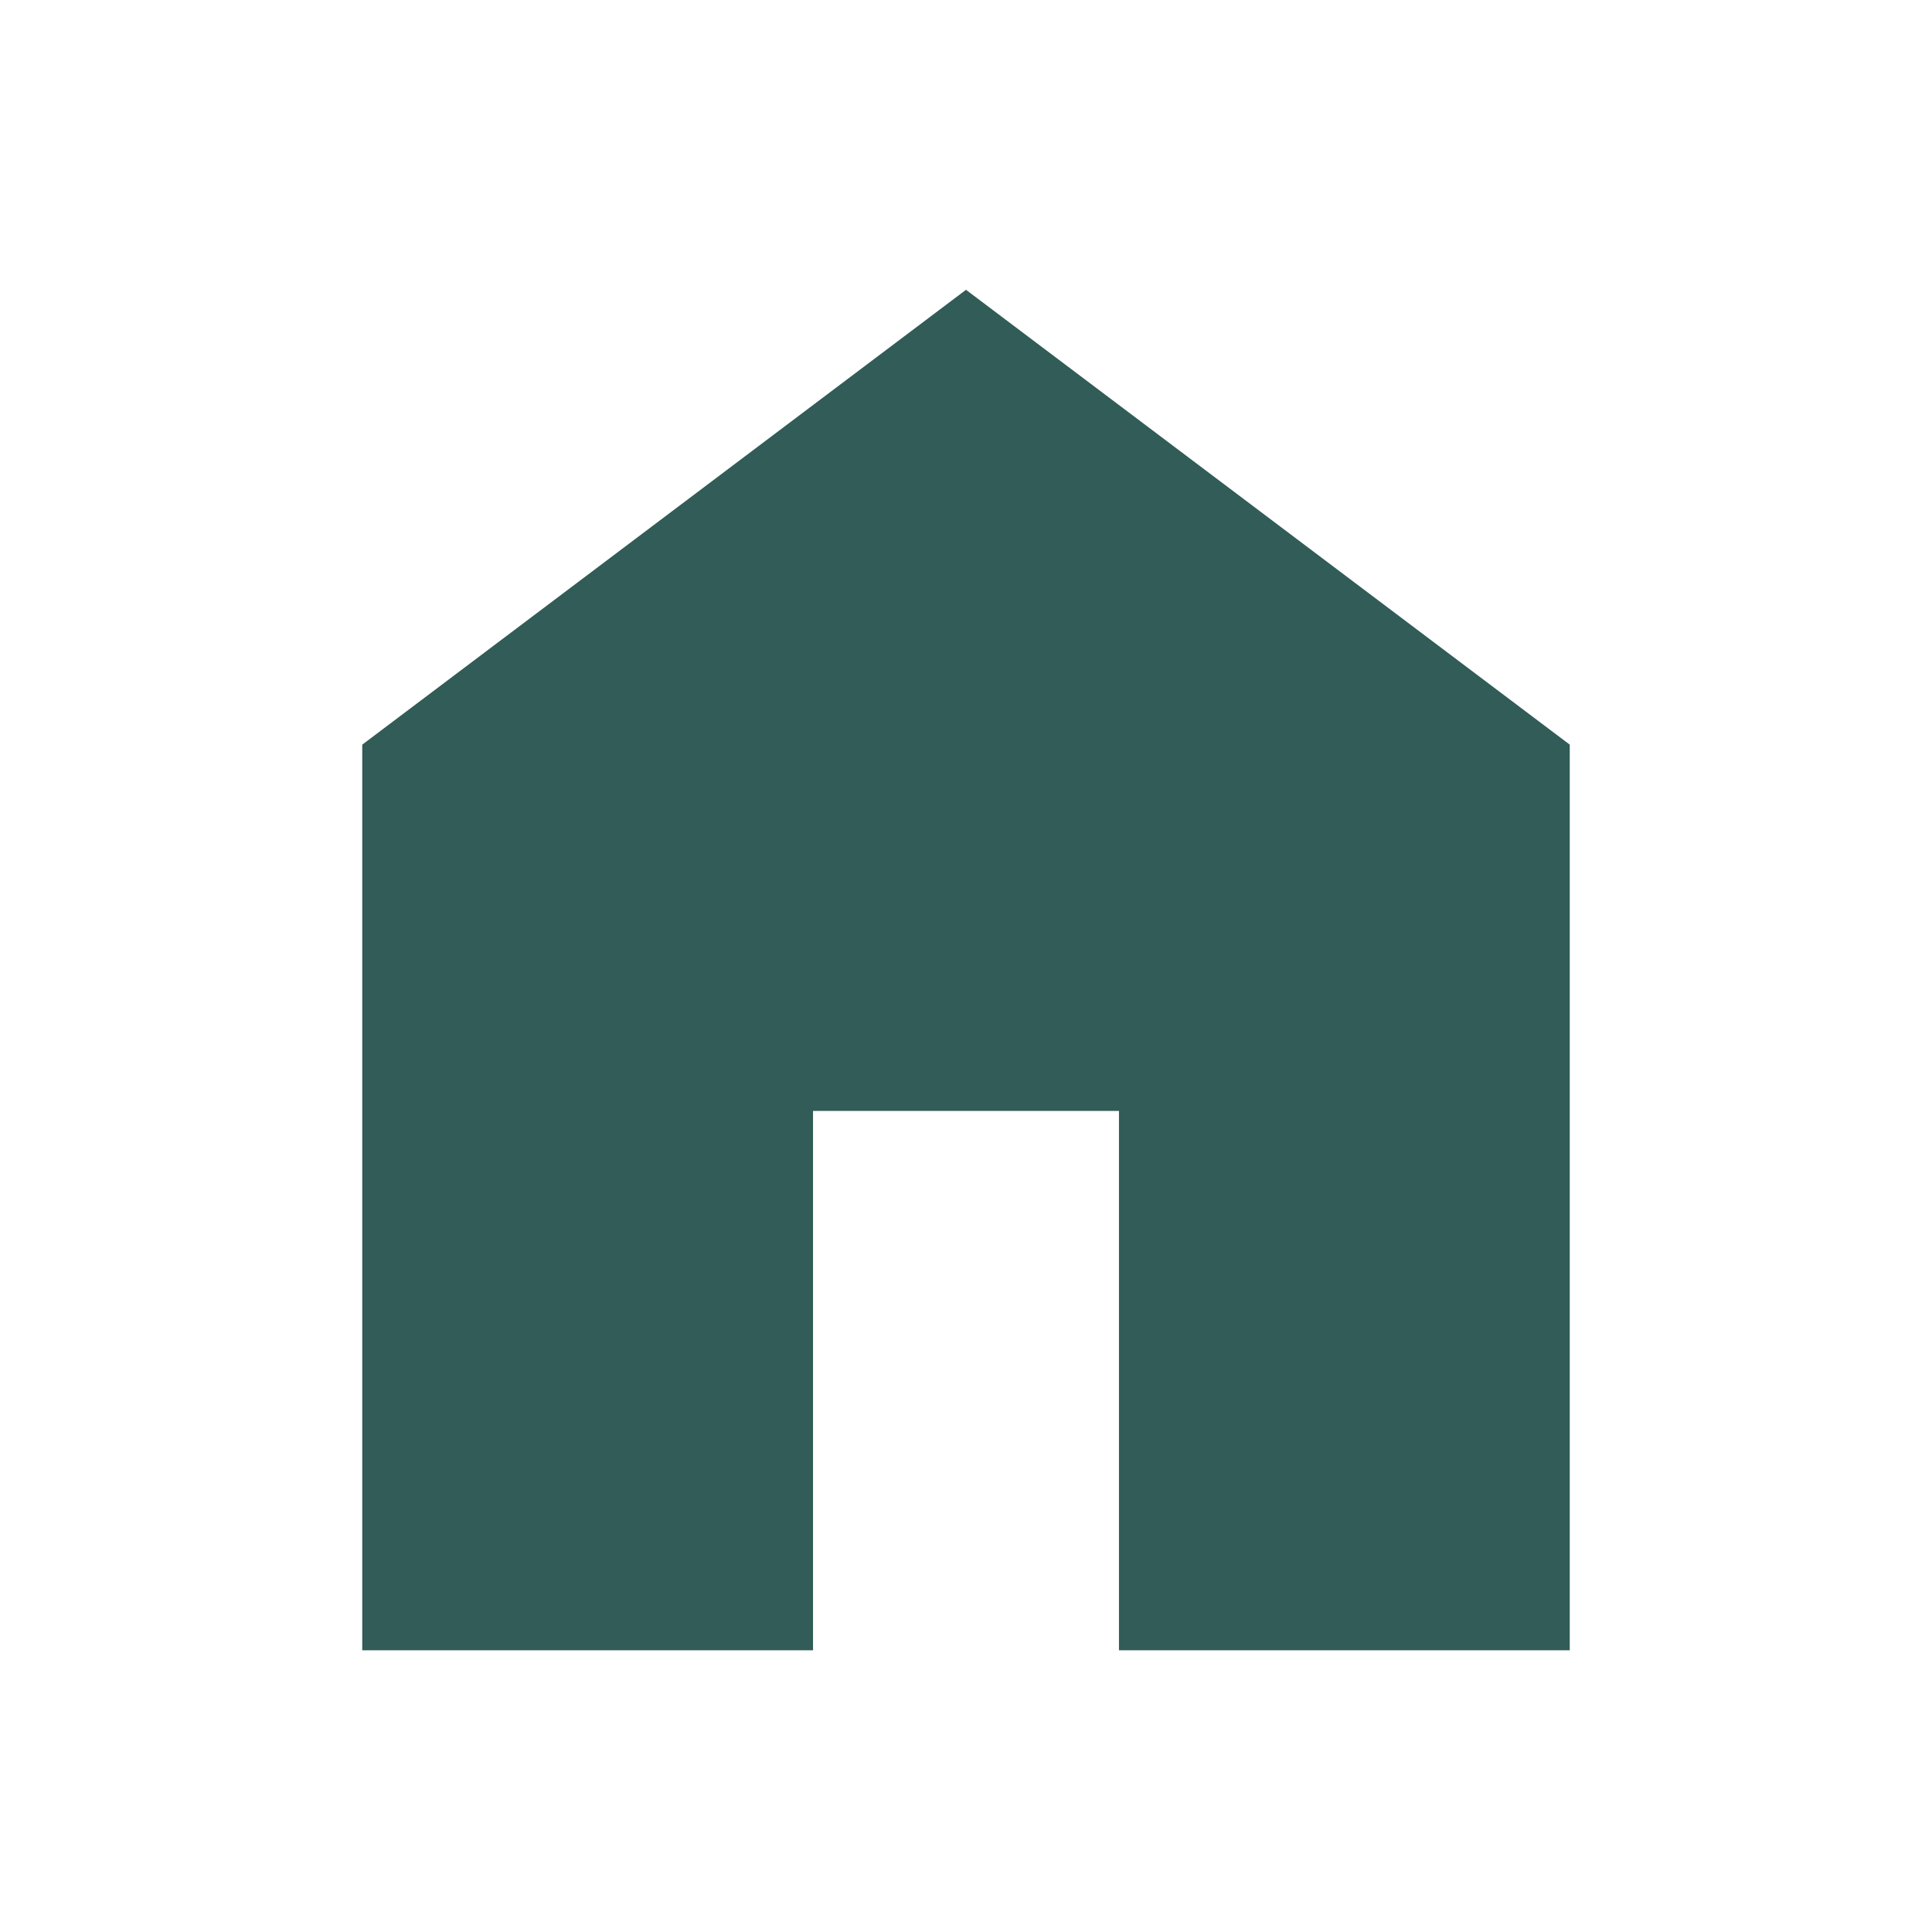
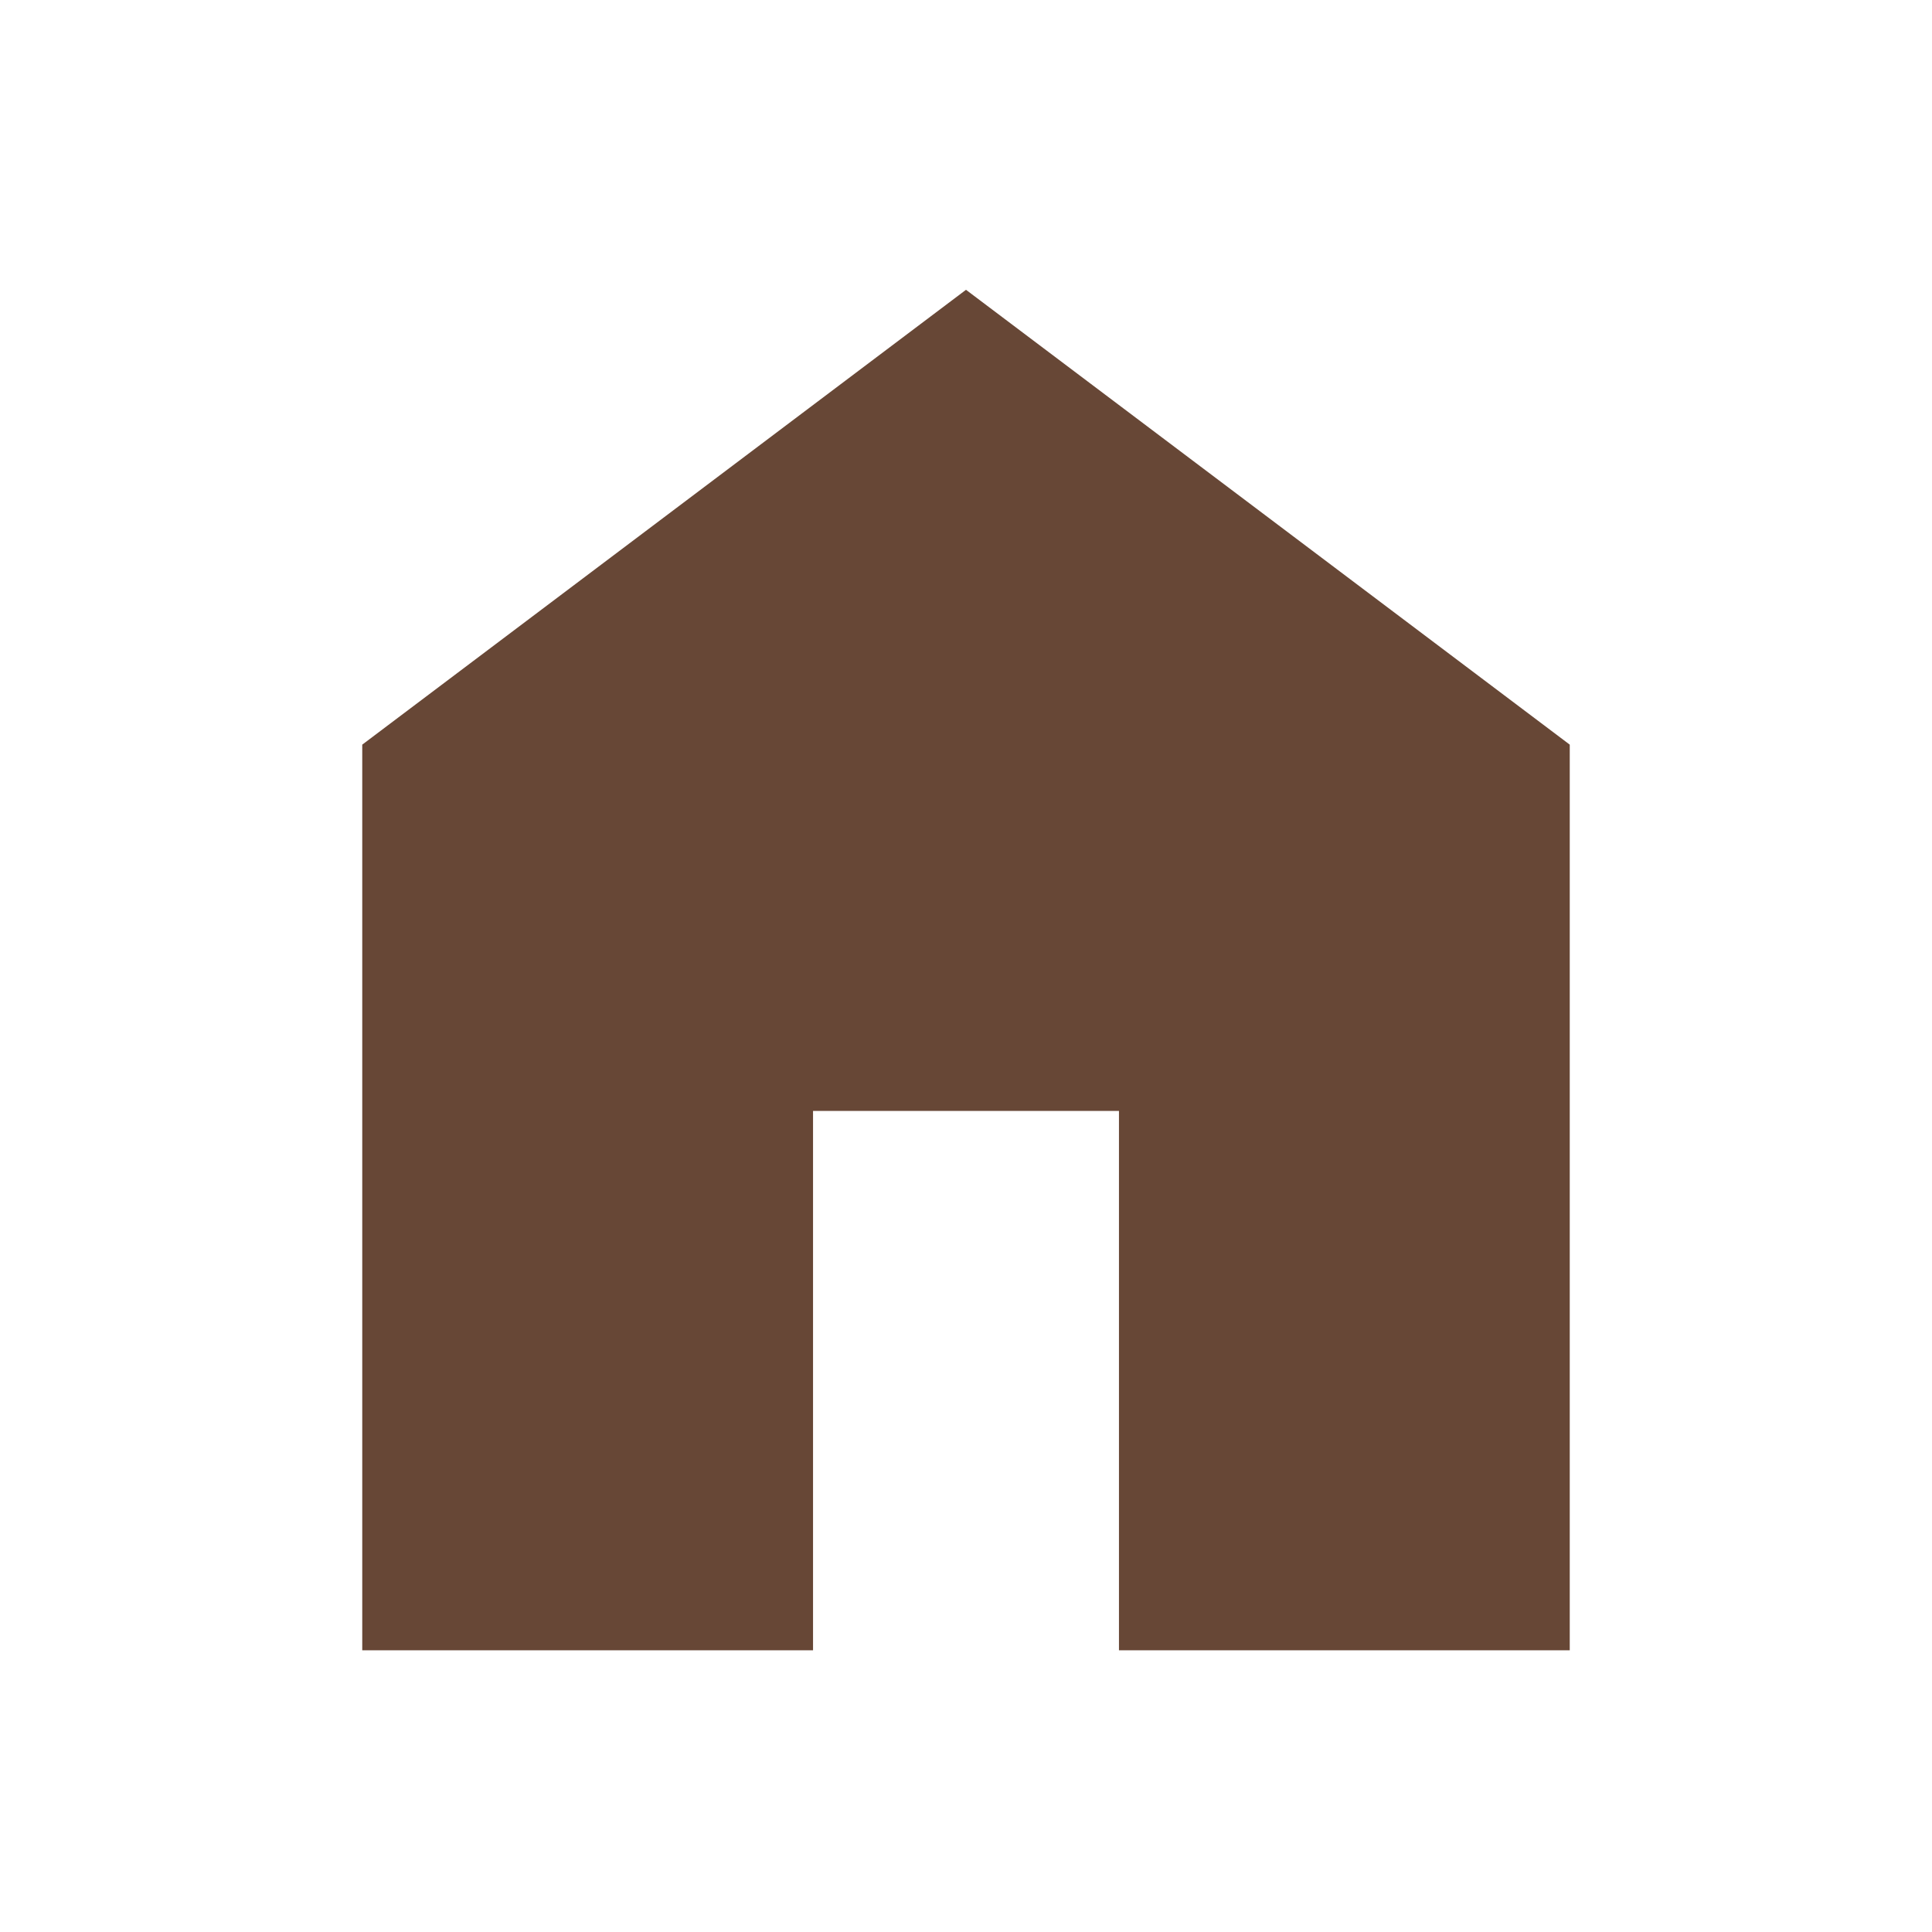
<svg xmlns="http://www.w3.org/2000/svg" width="40" height="40" viewBox="0 0 40 40" fill="none">
  <mask id="mask0_221_307" style="mask-type:alpha" maskUnits="userSpaceOnUse" x="0" y="0" width="40" height="40">
    <rect width="40" height="40" fill="#D9D9D9" />
  </mask>
  <g mask="url(#mask0_221_307)">
-     <path d="M7.5 34.167V15.417L20 6L32.5 15.417V34.167H23.167V23H16.833V34.167H7.5Z" fill="#315C57" />
+     <path d="M7.5 34.167V15.417L20 6L32.5 15.417V34.167H23.167V23H16.833V34.167H7.5Z" fill="#674736" />
  </g>
</svg>
